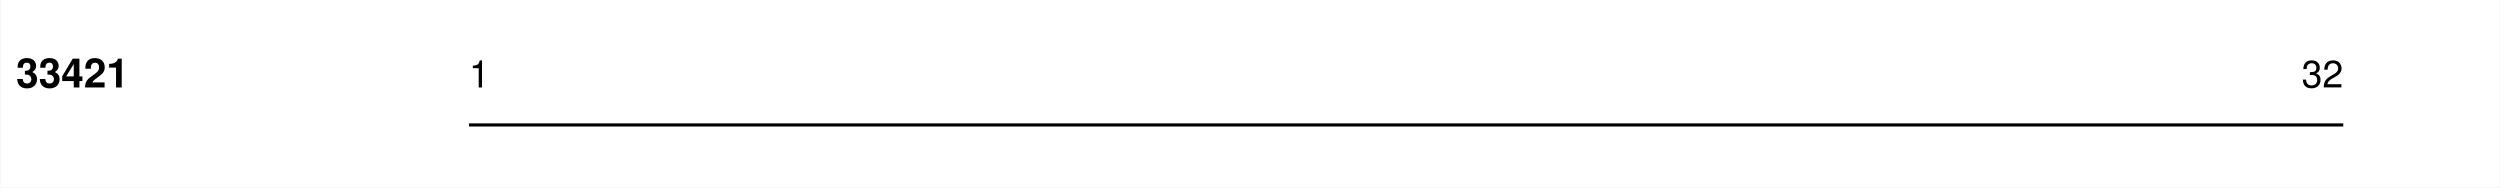
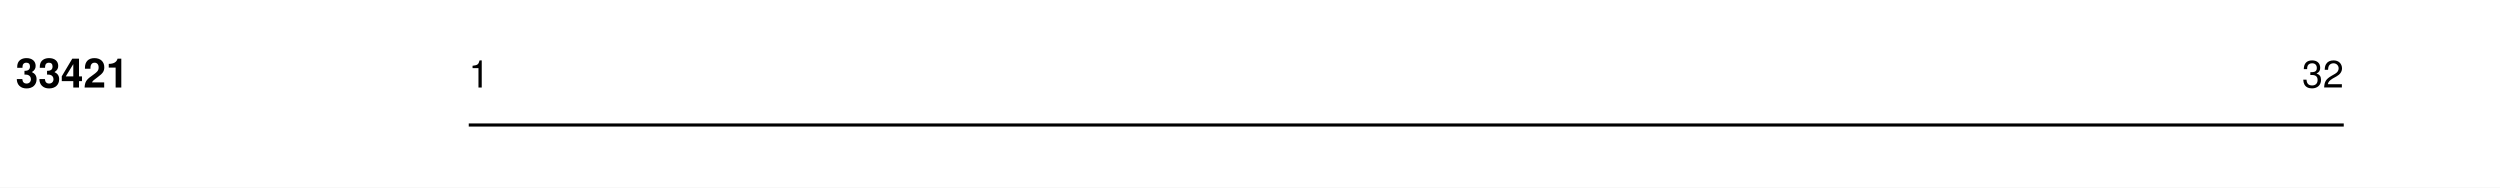
- <svg xmlns="http://www.w3.org/2000/svg" width="11.111in" height="0.833in" viewBox="0 0 1066.7 80">
-   <g transform="scale(1, -1) translate(0, -80)">
-     <path d="M0,0L1066.7,0L1066.7,80L0,80Z" style="fill:#FFFFFF" />
-     <text x="6.667" y="-42.667" transform="scale(1, -1)" style="font-family:Helvetica;font-weight:bold;font-style:normal;font-size:13pt">33421</text>
-     <path d="M200,26.667L1000,26.667" style="fill:none;stroke:#000000;stroke-width:1.333" />
-     <text x="200" y="-42.667" transform="scale(1, -1)" style="font-family:Helvetica;font-weight:normal;font-style:normal;font-size:12pt">1</text>
-     <text x="982.2" y="-42.667" transform="scale(1, -1)" style="font-family:Helvetica;font-weight:normal;font-style:normal;font-size:12pt">32</text>
+ <svg xmlns="http://www.w3.org/2000/svg" width="800pt" height="60pt" viewBox="0 0 800 60">
+   <g transform="scale(1, -1) translate(0, -60)">
+     <path d="M0,0L800,0L800,60L0,60Z" style="fill:#FFFFFF" />
+     <text x="5" y="-32" transform="scale(1, -1)" style="font-family:Helvetica;font-weight:bold;font-style:normal;font-size:13">33421</text>
+     <path d="M150,20L750,20" style="fill:none;stroke:#000000" />
+     <text x="150" y="-32" transform="scale(1, -1)" style="font-family:Helvetica;font-weight:normal;font-style:normal;font-size:12">1</text>
+     <text x="736.65" y="-32" transform="scale(1, -1)" style="font-family:Helvetica;font-weight:normal;font-style:normal;font-size:12">32</text>
  </g>
</svg>
